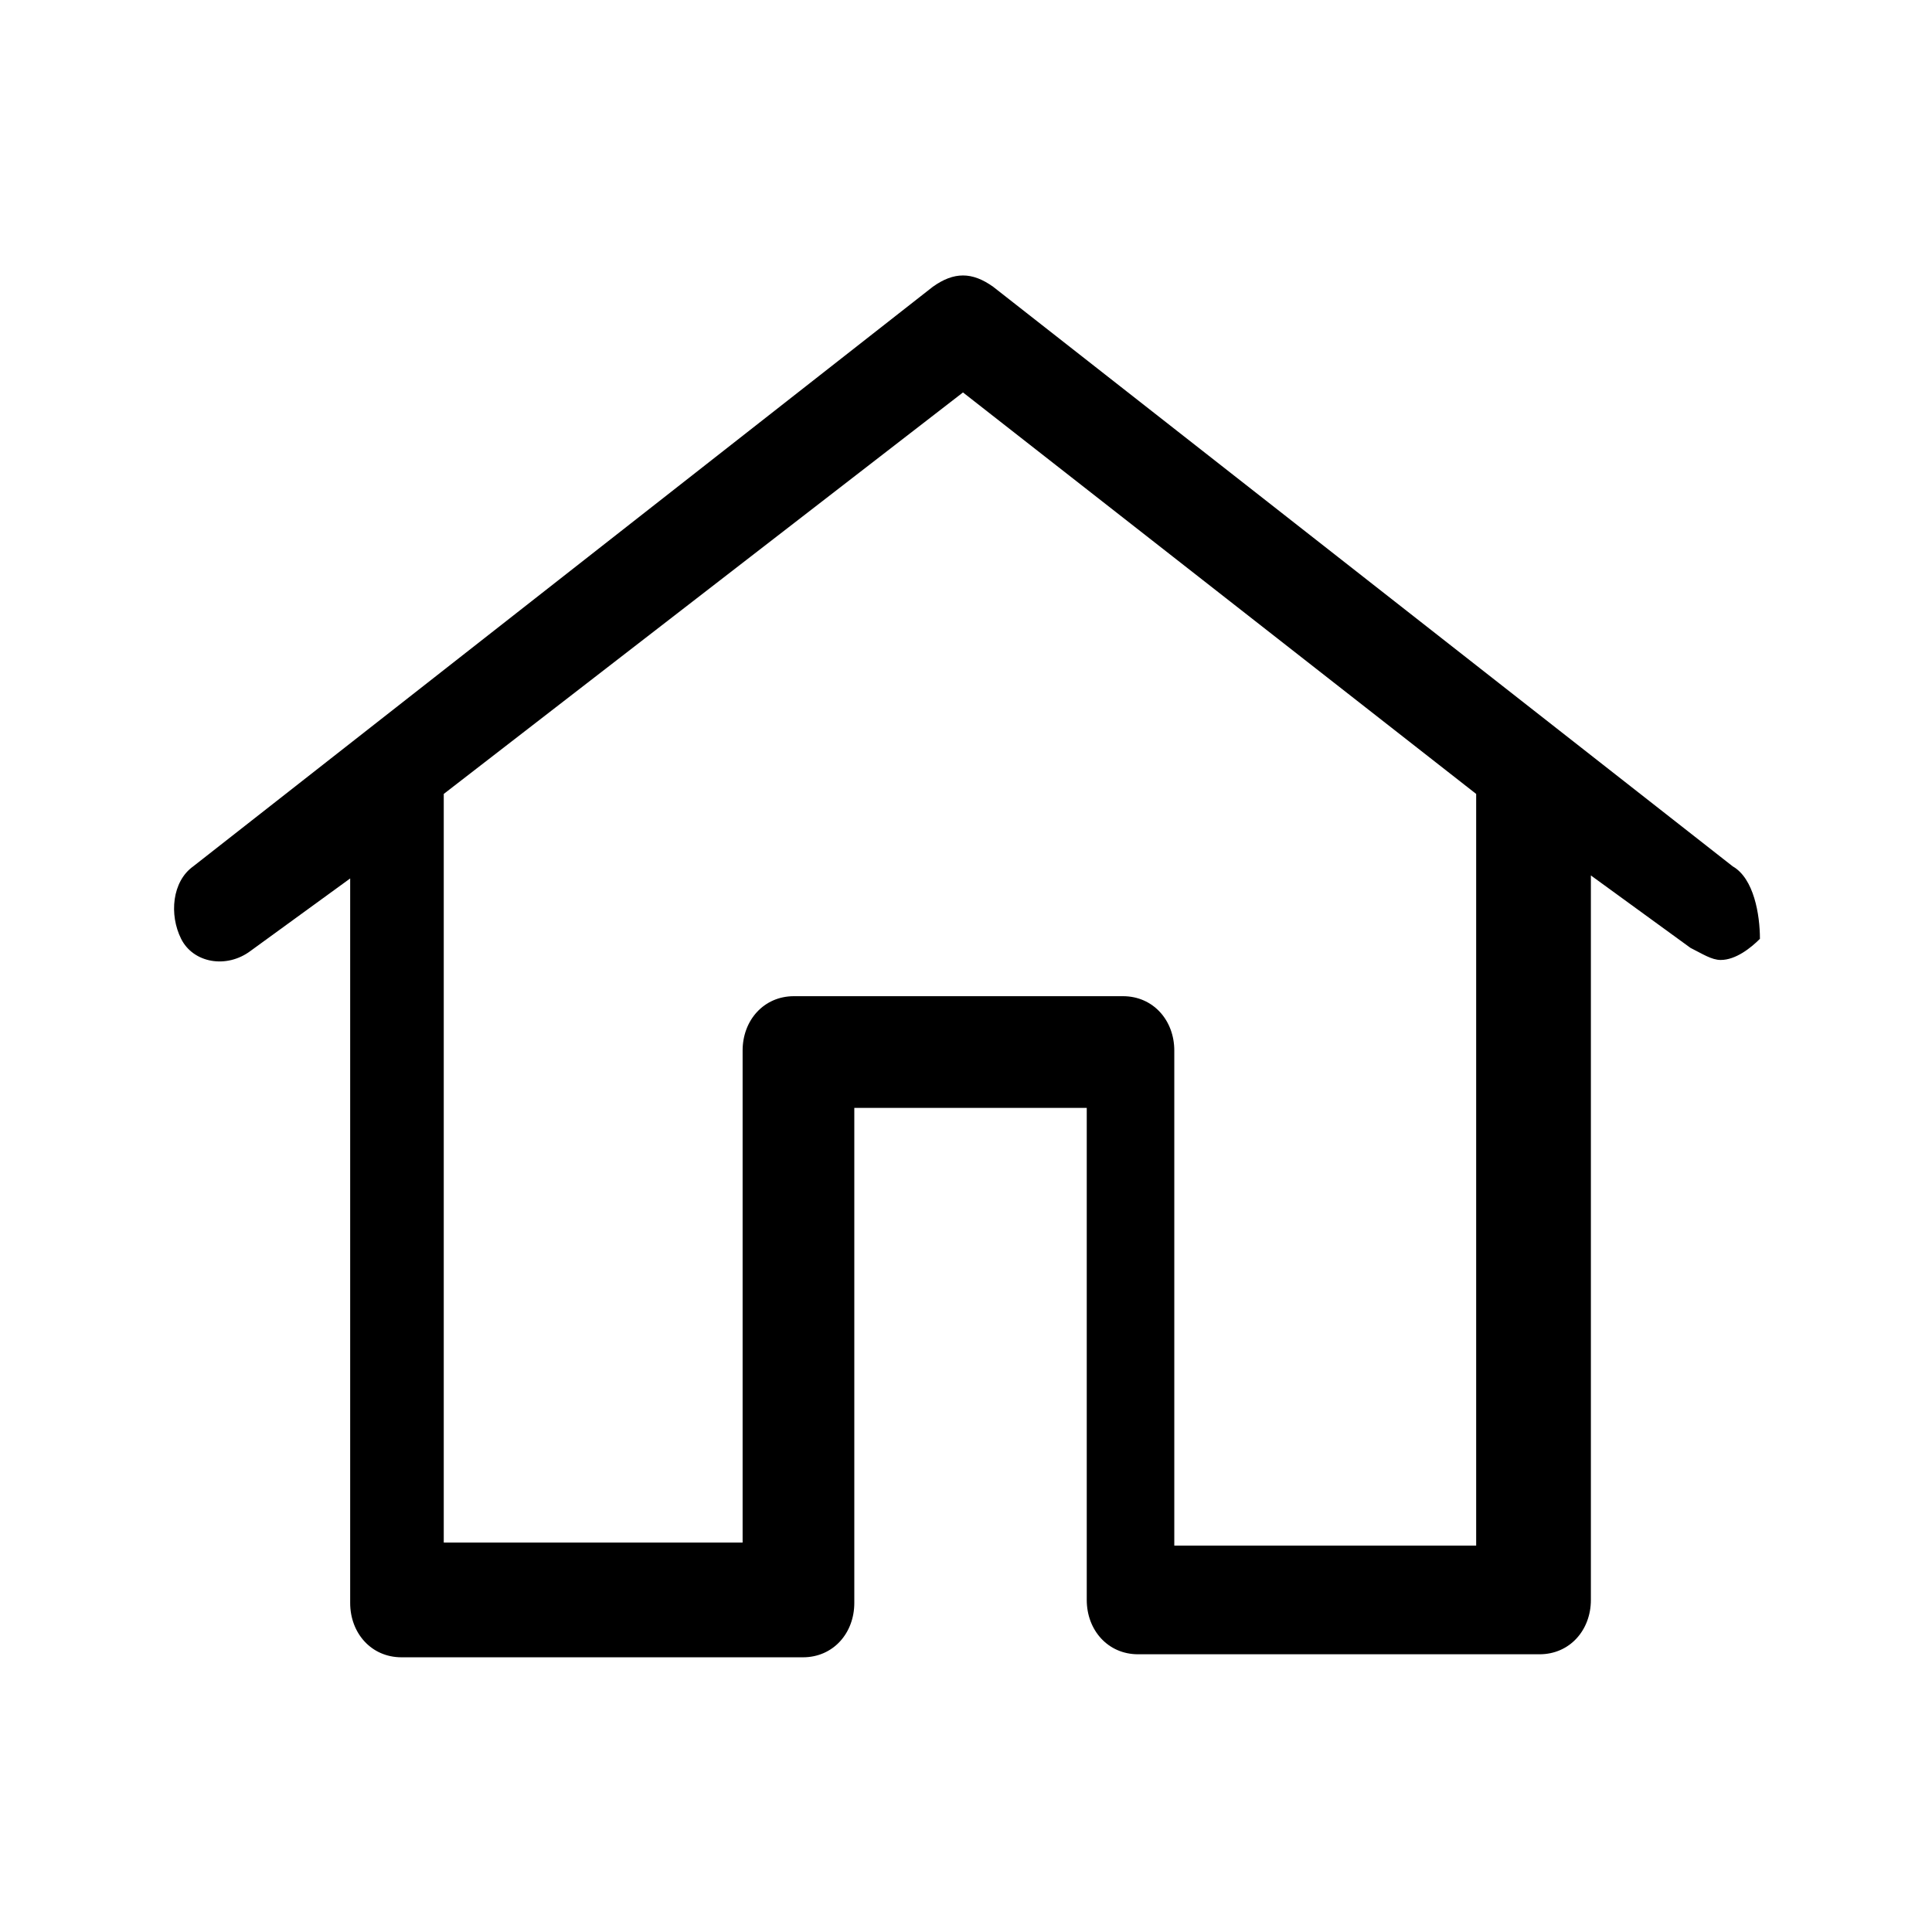
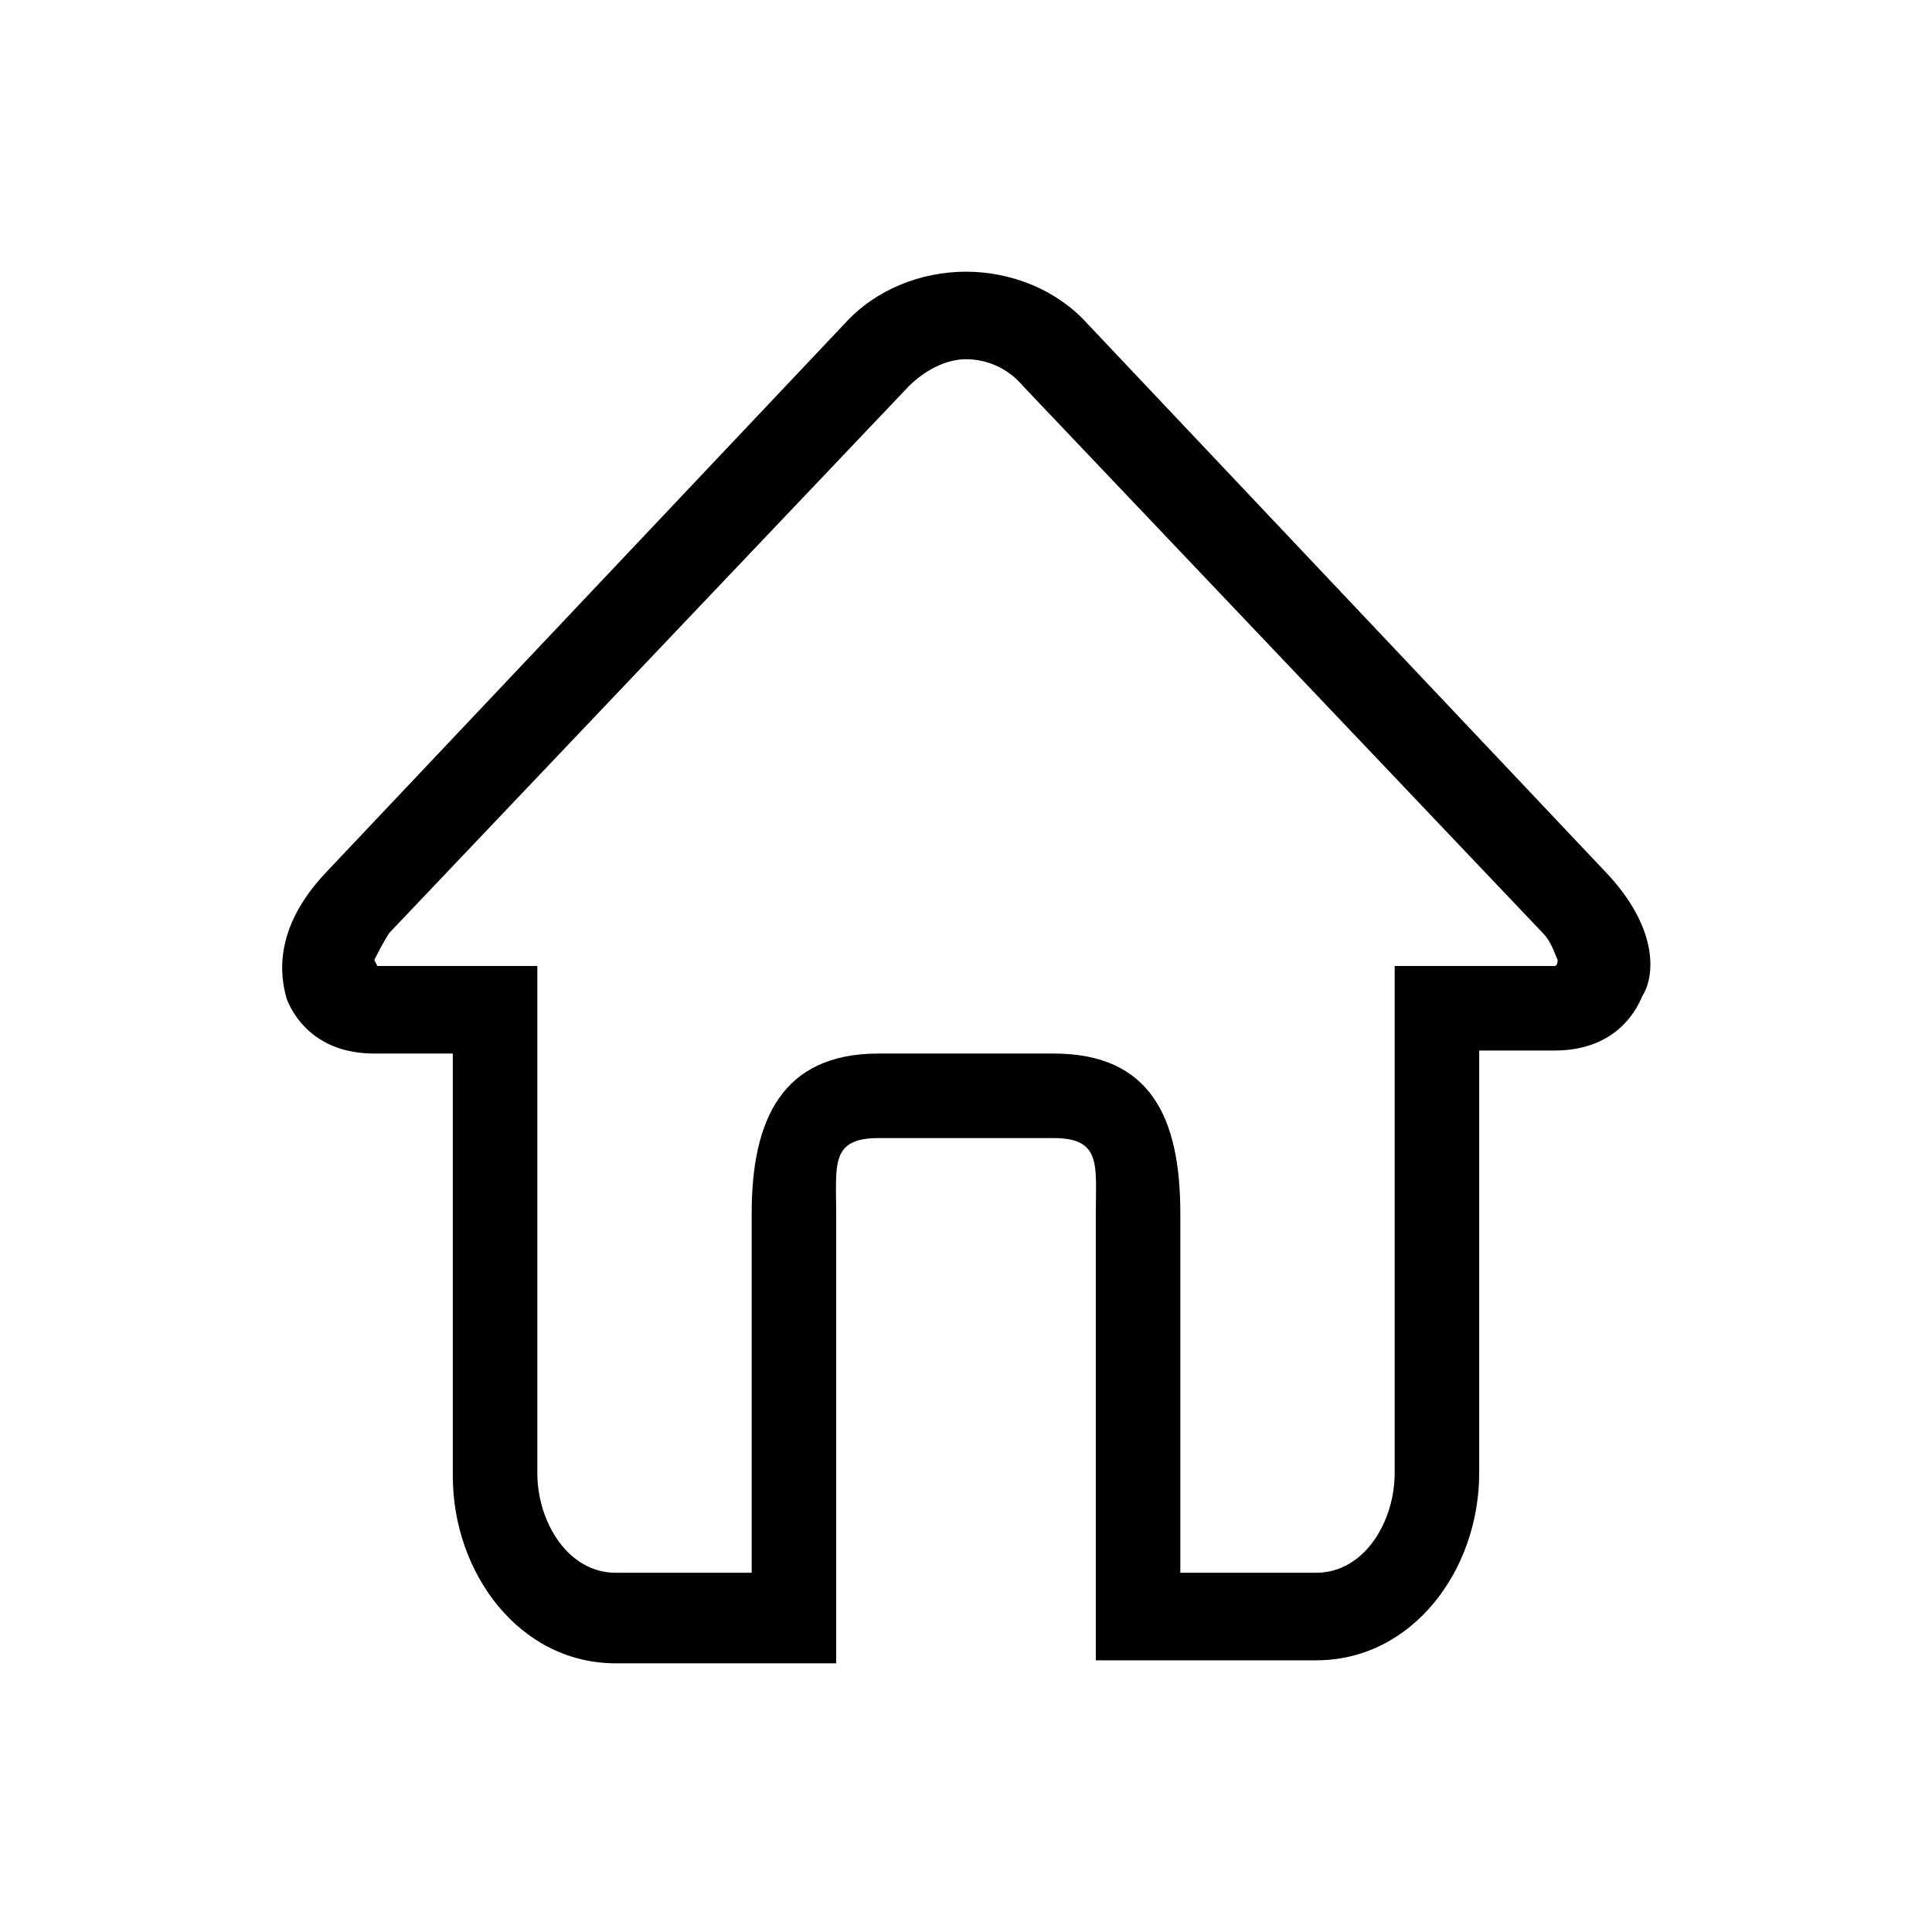
<svg xmlns="http://www.w3.org/2000/svg" version="1.1" id="图层_1" x="0px" y="0px" viewBox="0 0 64 64" enable-background="new 0 0 64 64" xml:space="preserve">
-   <g>
-     <g>
-       <path d="M57.4,28.7L32.9,9.5c-0.7-0.5-1.3-0.5-2,0L6.4,28.7c-0.7,0.5-0.8,1.6-0.4,2.4s1.5,1,2.3,0.4l3.3-2.4v24    c0,1,0.7,1.8,1.7,1.8h13.3c1,0,1.7-0.8,1.7-1.8V36.7h7.7V53c0,1,0.7,1.8,1.7,1.8h13.3c1,0,1.7-0.8,1.7-1.8V29l3.3,2.4    c0.4,0.2,0.7,0.4,1,0.4c0.5,0,1-0.4,1.3-0.7C58.3,30.3,58.1,29.1,57.4,28.7z M48.9,51.2h-10V34.8c0-1-0.7-1.8-1.7-1.8H26.3    c-1,0-1.7,0.8-1.7,1.8v16.3h-9.9V26.3l17.2-13.3l17,13.3V51.2z" />
-     </g>
-   </g>
+   <path d="M53.2,28.9L36,10.7C35,9.6,33.5,9,32,9c-1.5,0-3,0.6-4,1.7L10.8,28.9c-1.8,1.9-1.5,3.5-1.3,4.2c0.2,0.5,0.9,1.8,2.9,1.8H15  v14c0,3.2,2.2,6.2,5.4,6.2h2.9h4.4v-3.3V40.2c0-1.6-0.2-2.5,1.4-2.5H32h2.9c1.6,0,1.4,0.9,1.4,2.5v11.5V55h4.4h2.9  c3.2,0,5.4-3,5.4-6.2v-14h2.5c2,0,2.7-1.3,2.9-1.8C54.8,32.4,55,30.8,53.2,28.9z M51.5,32h-2.2h-1.4h-1.7v16.8c0,1.6-1,3.3-2.6,3.3  h-4.5V40.2c0-3.2-1-5.3-4.2-5.3H32h-2.9c-3.2,0-4.2,2.2-4.2,5.3v11.9h-4.5c-1.6,0-2.6-1.7-2.6-3.3V32h-1.7h-1.4h-2.2  c0,0-0.1-0.2-0.1-0.2c0.1-0.2,0.3-0.6,0.5-0.9l17.2-18.1c0.5-0.5,1.2-0.9,1.9-0.9c0.7,0,1.4,0.3,1.9,0.9l17.2,18.1  c0.3,0.3,0.4,0.7,0.5,0.9C51.6,31.8,51.6,32,51.5,32z" />
</svg>
